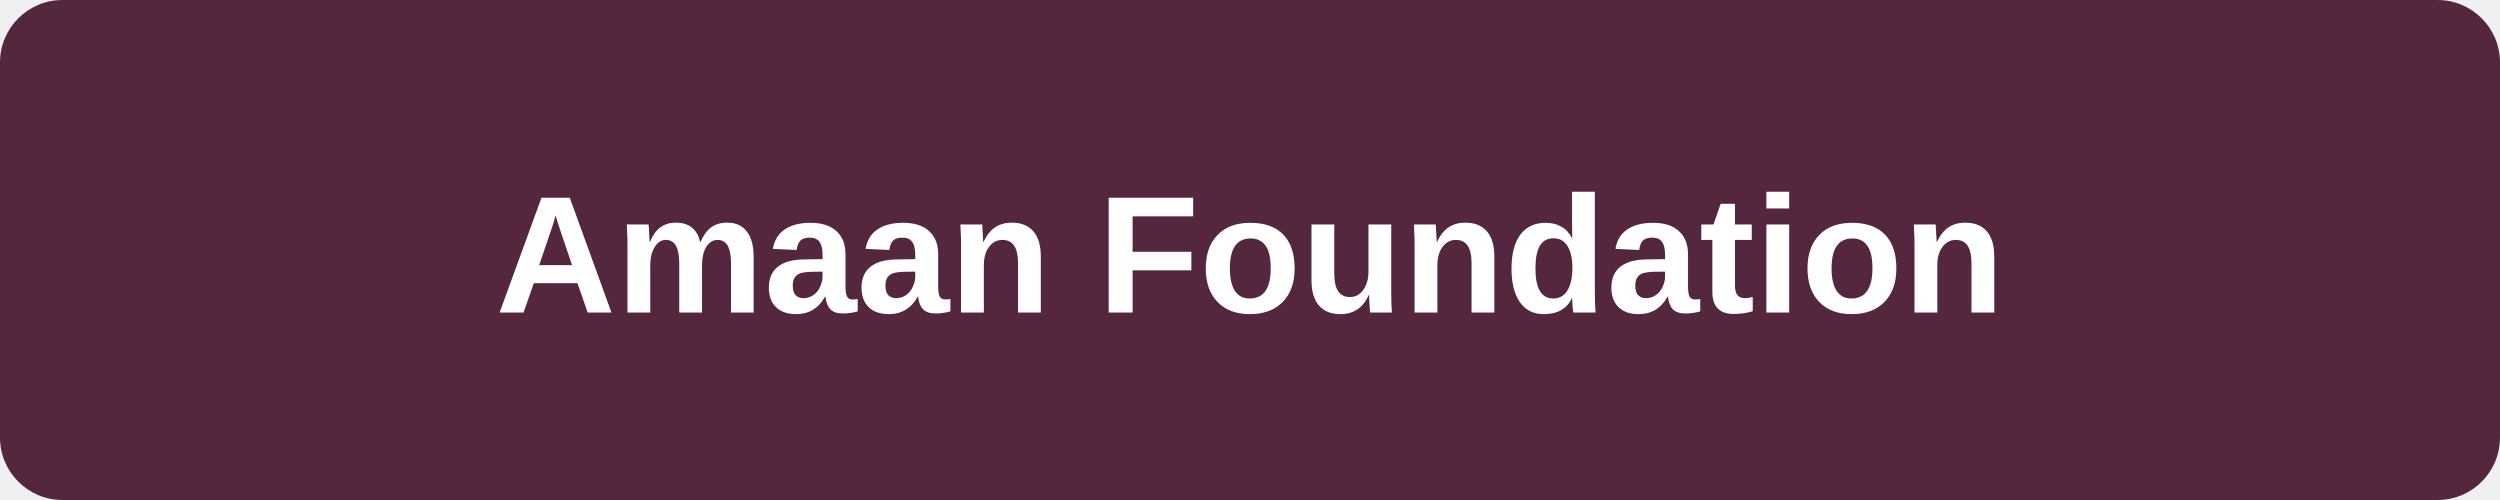
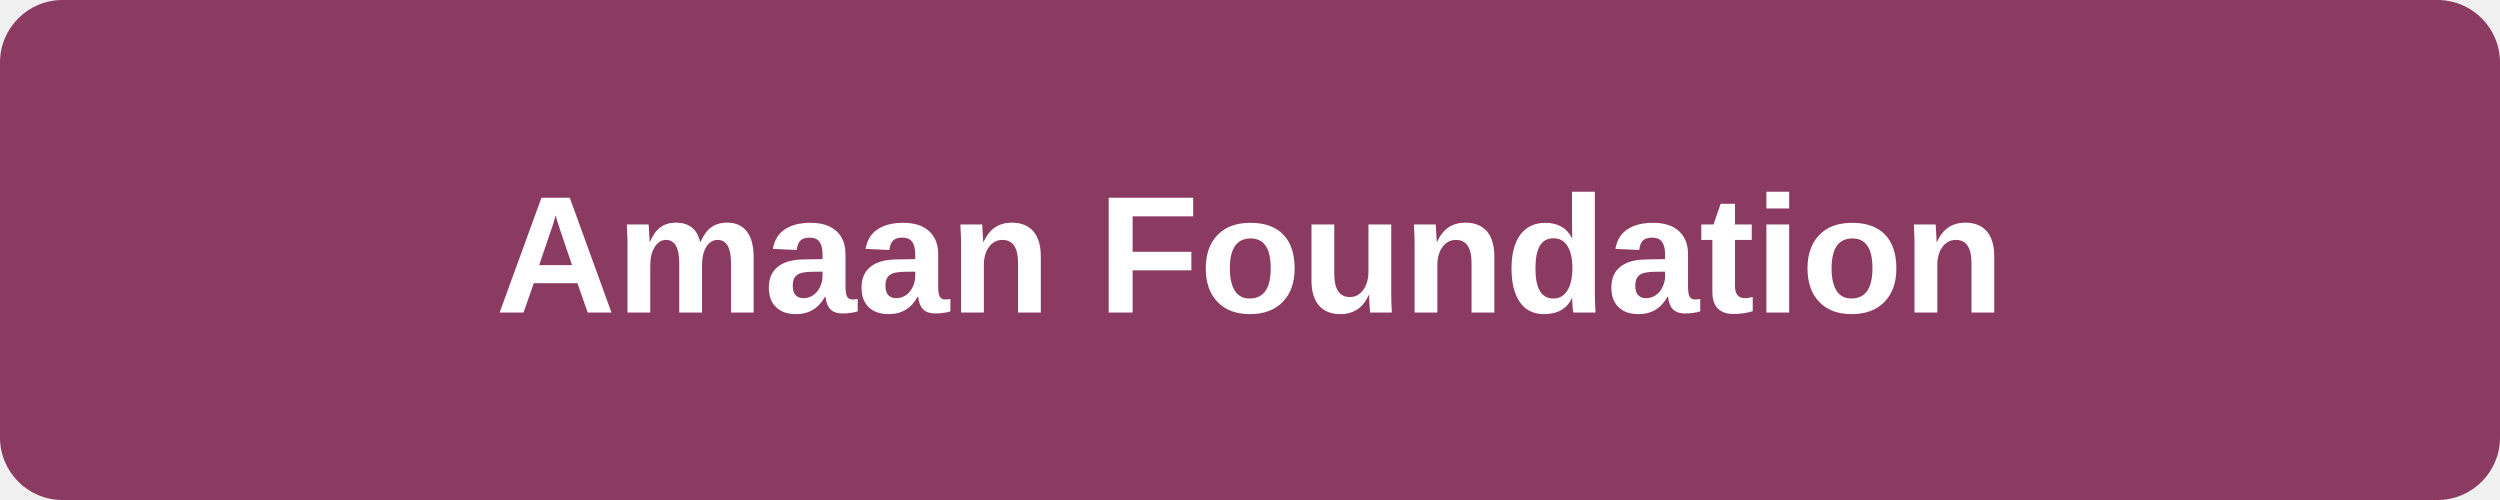
<svg xmlns="http://www.w3.org/2000/svg" viewBox="0 0 240 48" role="img" aria-label="Amaan Foundation">
-   <rect width="240" height="48" rx="6" fill="#54273f" />
+   <rect width="240" height="48" rx="6" fill="#8B3A62" />
  <text x="120" y="30" text-anchor="middle" fill="#ffffff" font-family="Montserrat, Arial, sans-serif" font-size="16" font-weight="700">Amaan Foundation</text>
</svg>
